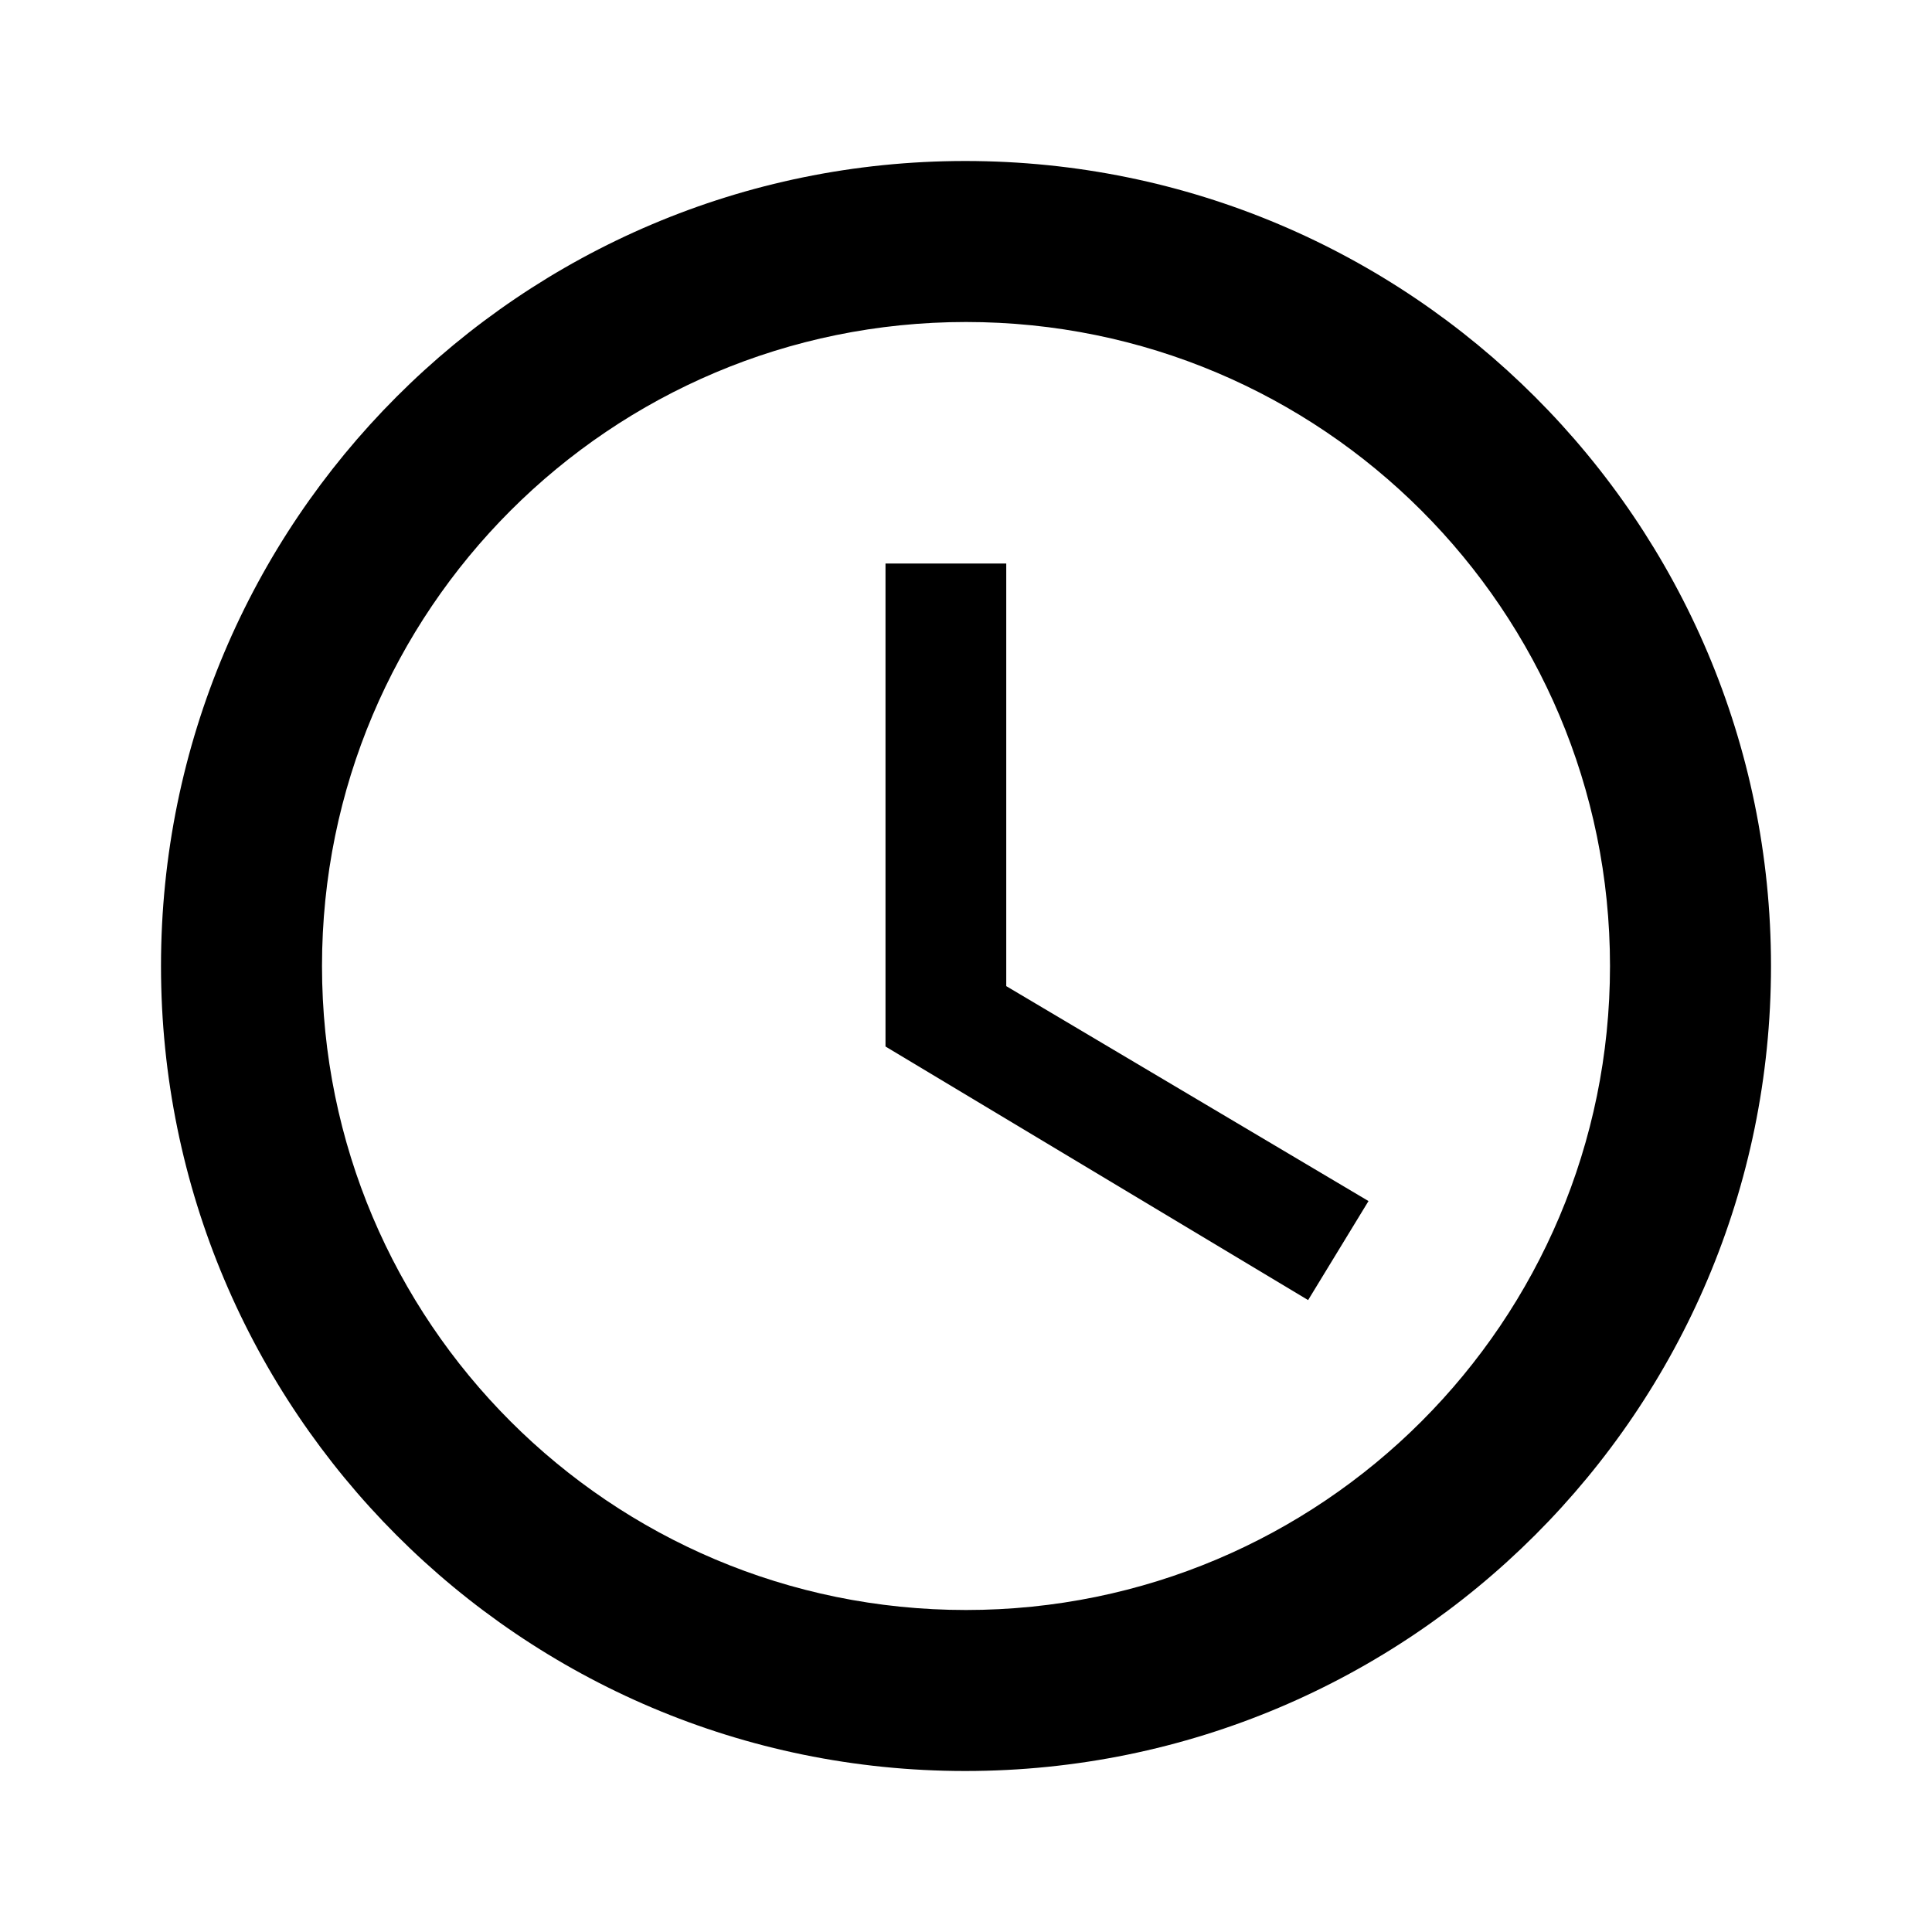
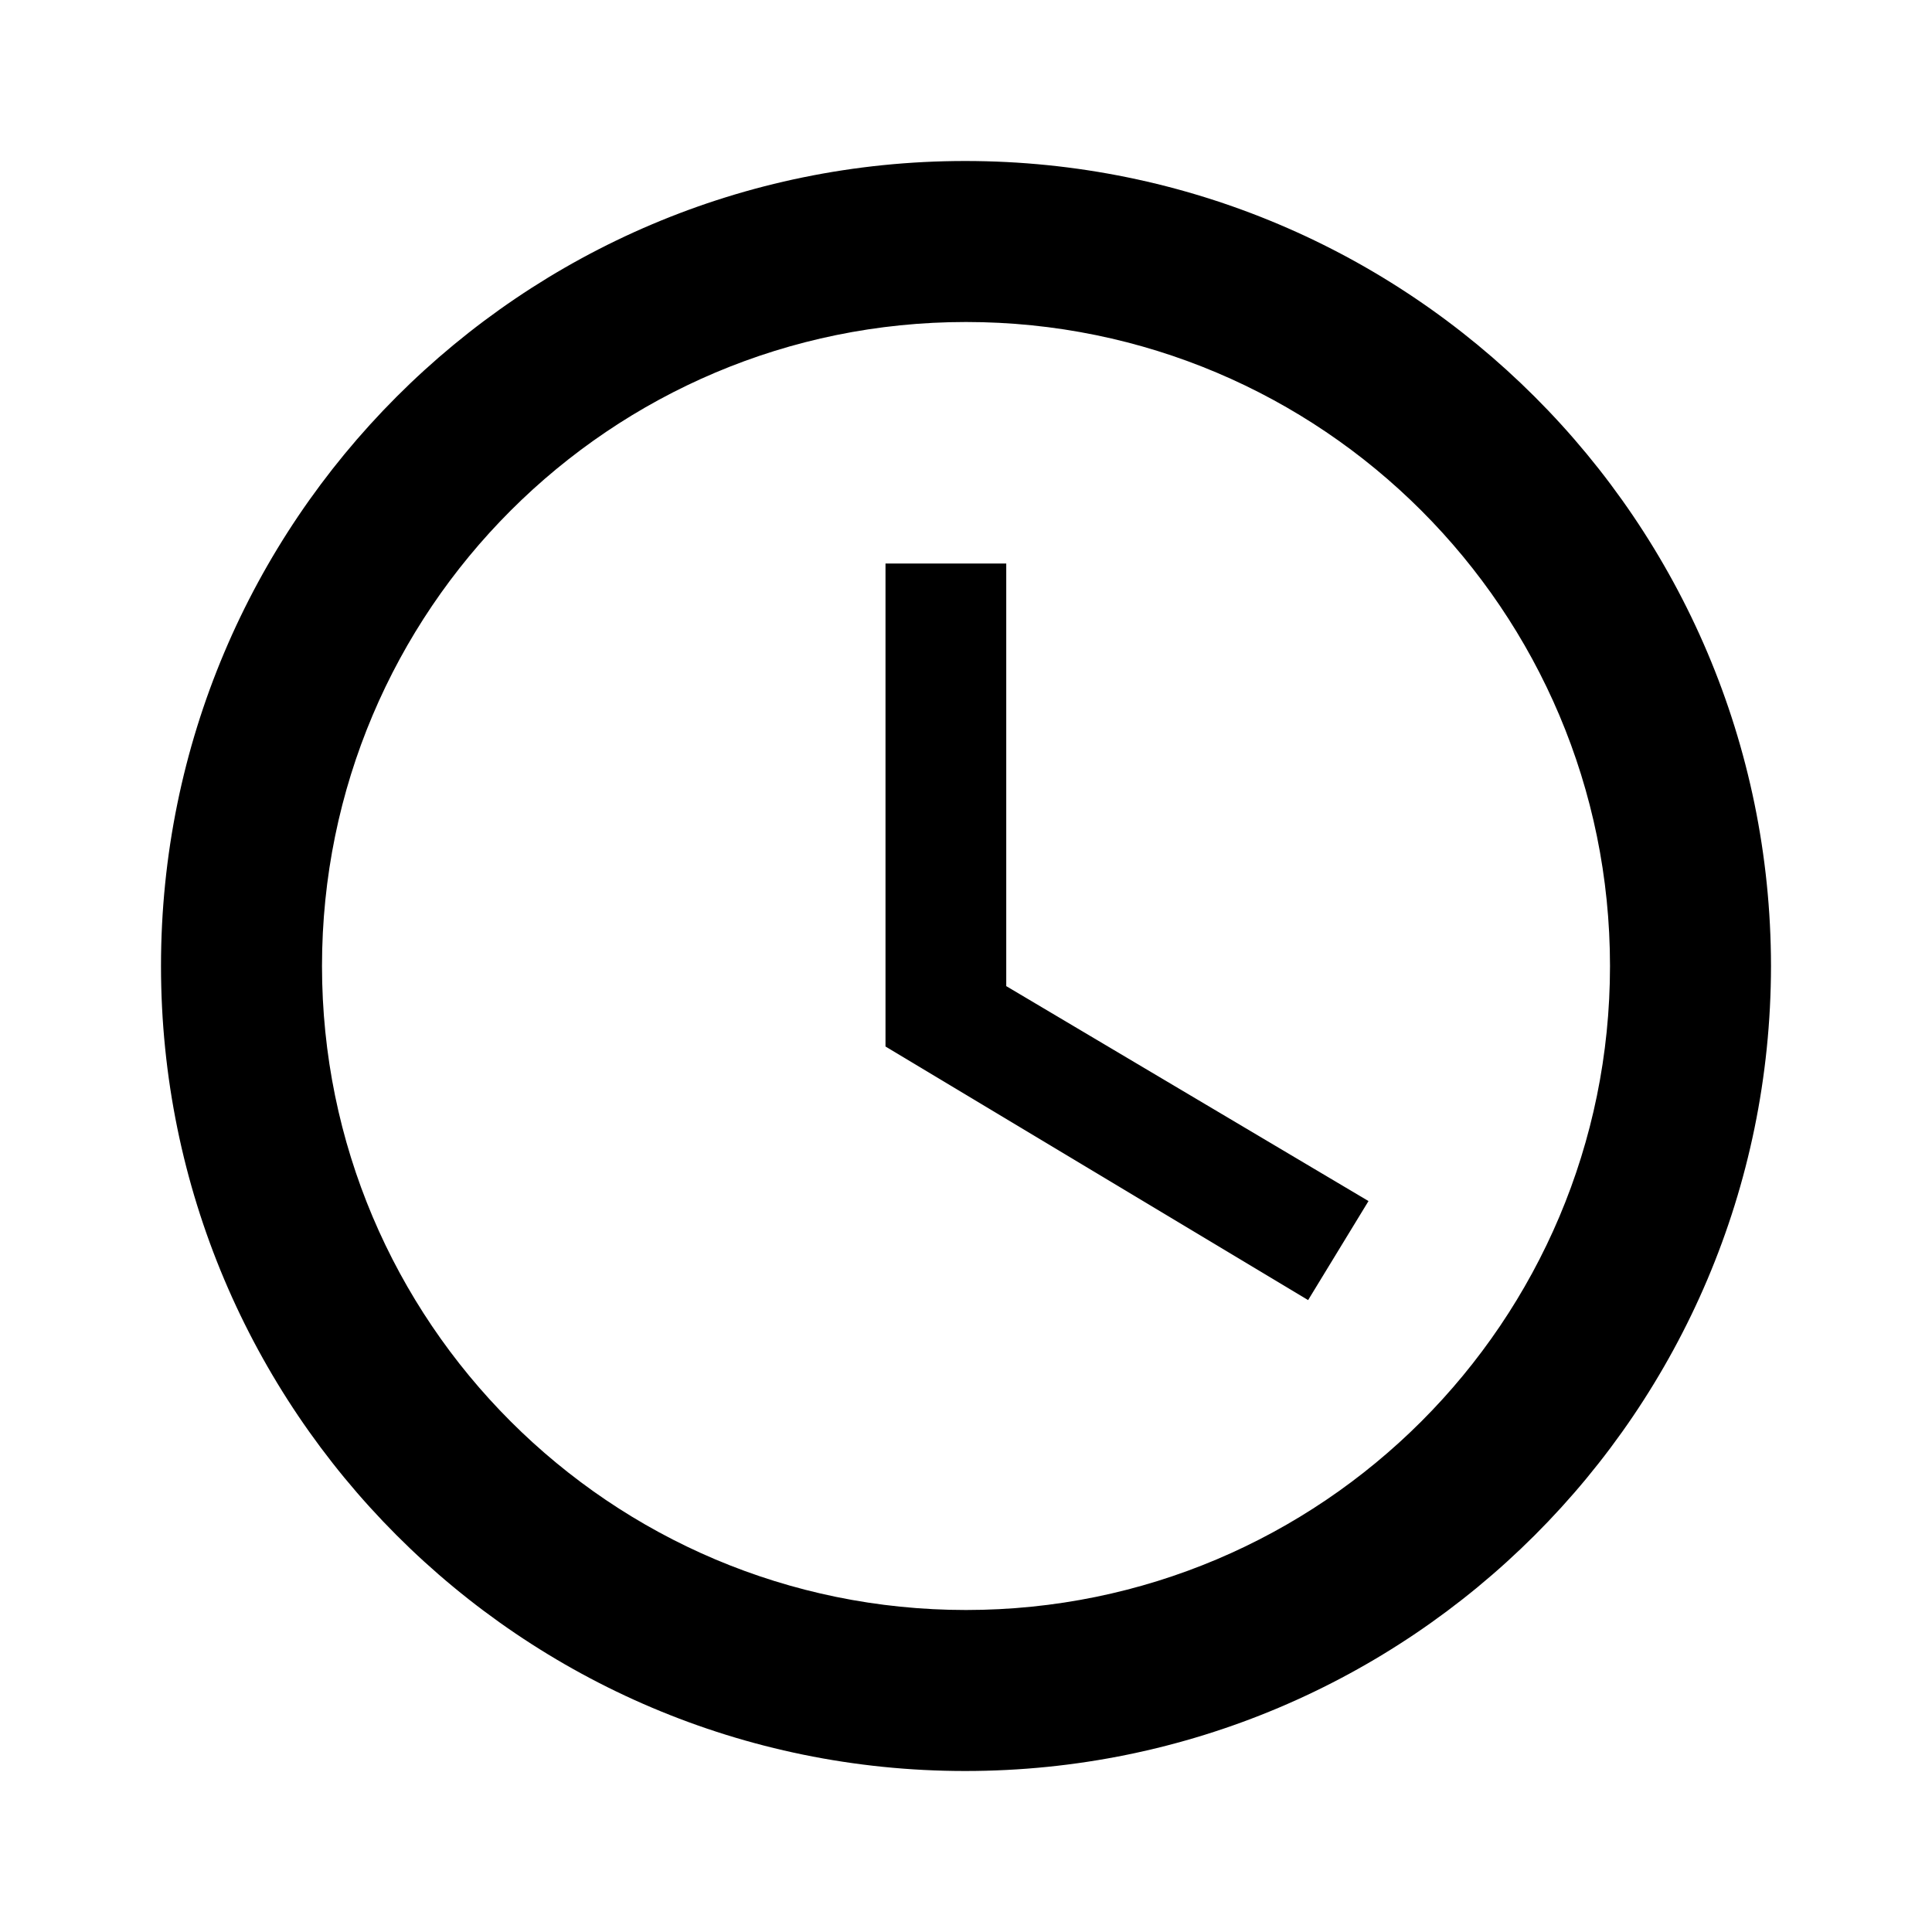
- <svg xmlns="http://www.w3.org/2000/svg" viewBox="0 0 24 24" fill="black" width="48px" height="48px">
-   <path d="M0 0h24v24H0z" fill="none" />
-   <path d="M11.99 2C6.47 2 2 6.48 2 12s4.47 10 9.99 10C17.52 22 22 17.52 22 12S17.52 2 11.99 2zM12 20c-4.42 0-8-3.58-8-8s3.58-8 8-8 8 3.58 8 8-3.58 8-8 8z" />
-   <path d="M12.5 7H11v6l5.25 3.15.75-1.23-4.5-2.67z" />
+ <svg xmlns="http://www.w3.org/2000/svg" viewBox="0 0 24 24" fill="black" width="48" height="48">
+   <path d="M11.99 2C6.47 2 2 6.48 2 12s4.47 10 9.99 10A10.01 10.01 0 0 0 22 12 10.01 10.01 0 0 0 11.99 2zM12 20a8 8 0 1 1 0-16 8 8 0 1 1 0 16zm.5-13H11v6l5.25 3.15.75-1.23-4.5-2.67z" />
</svg>
